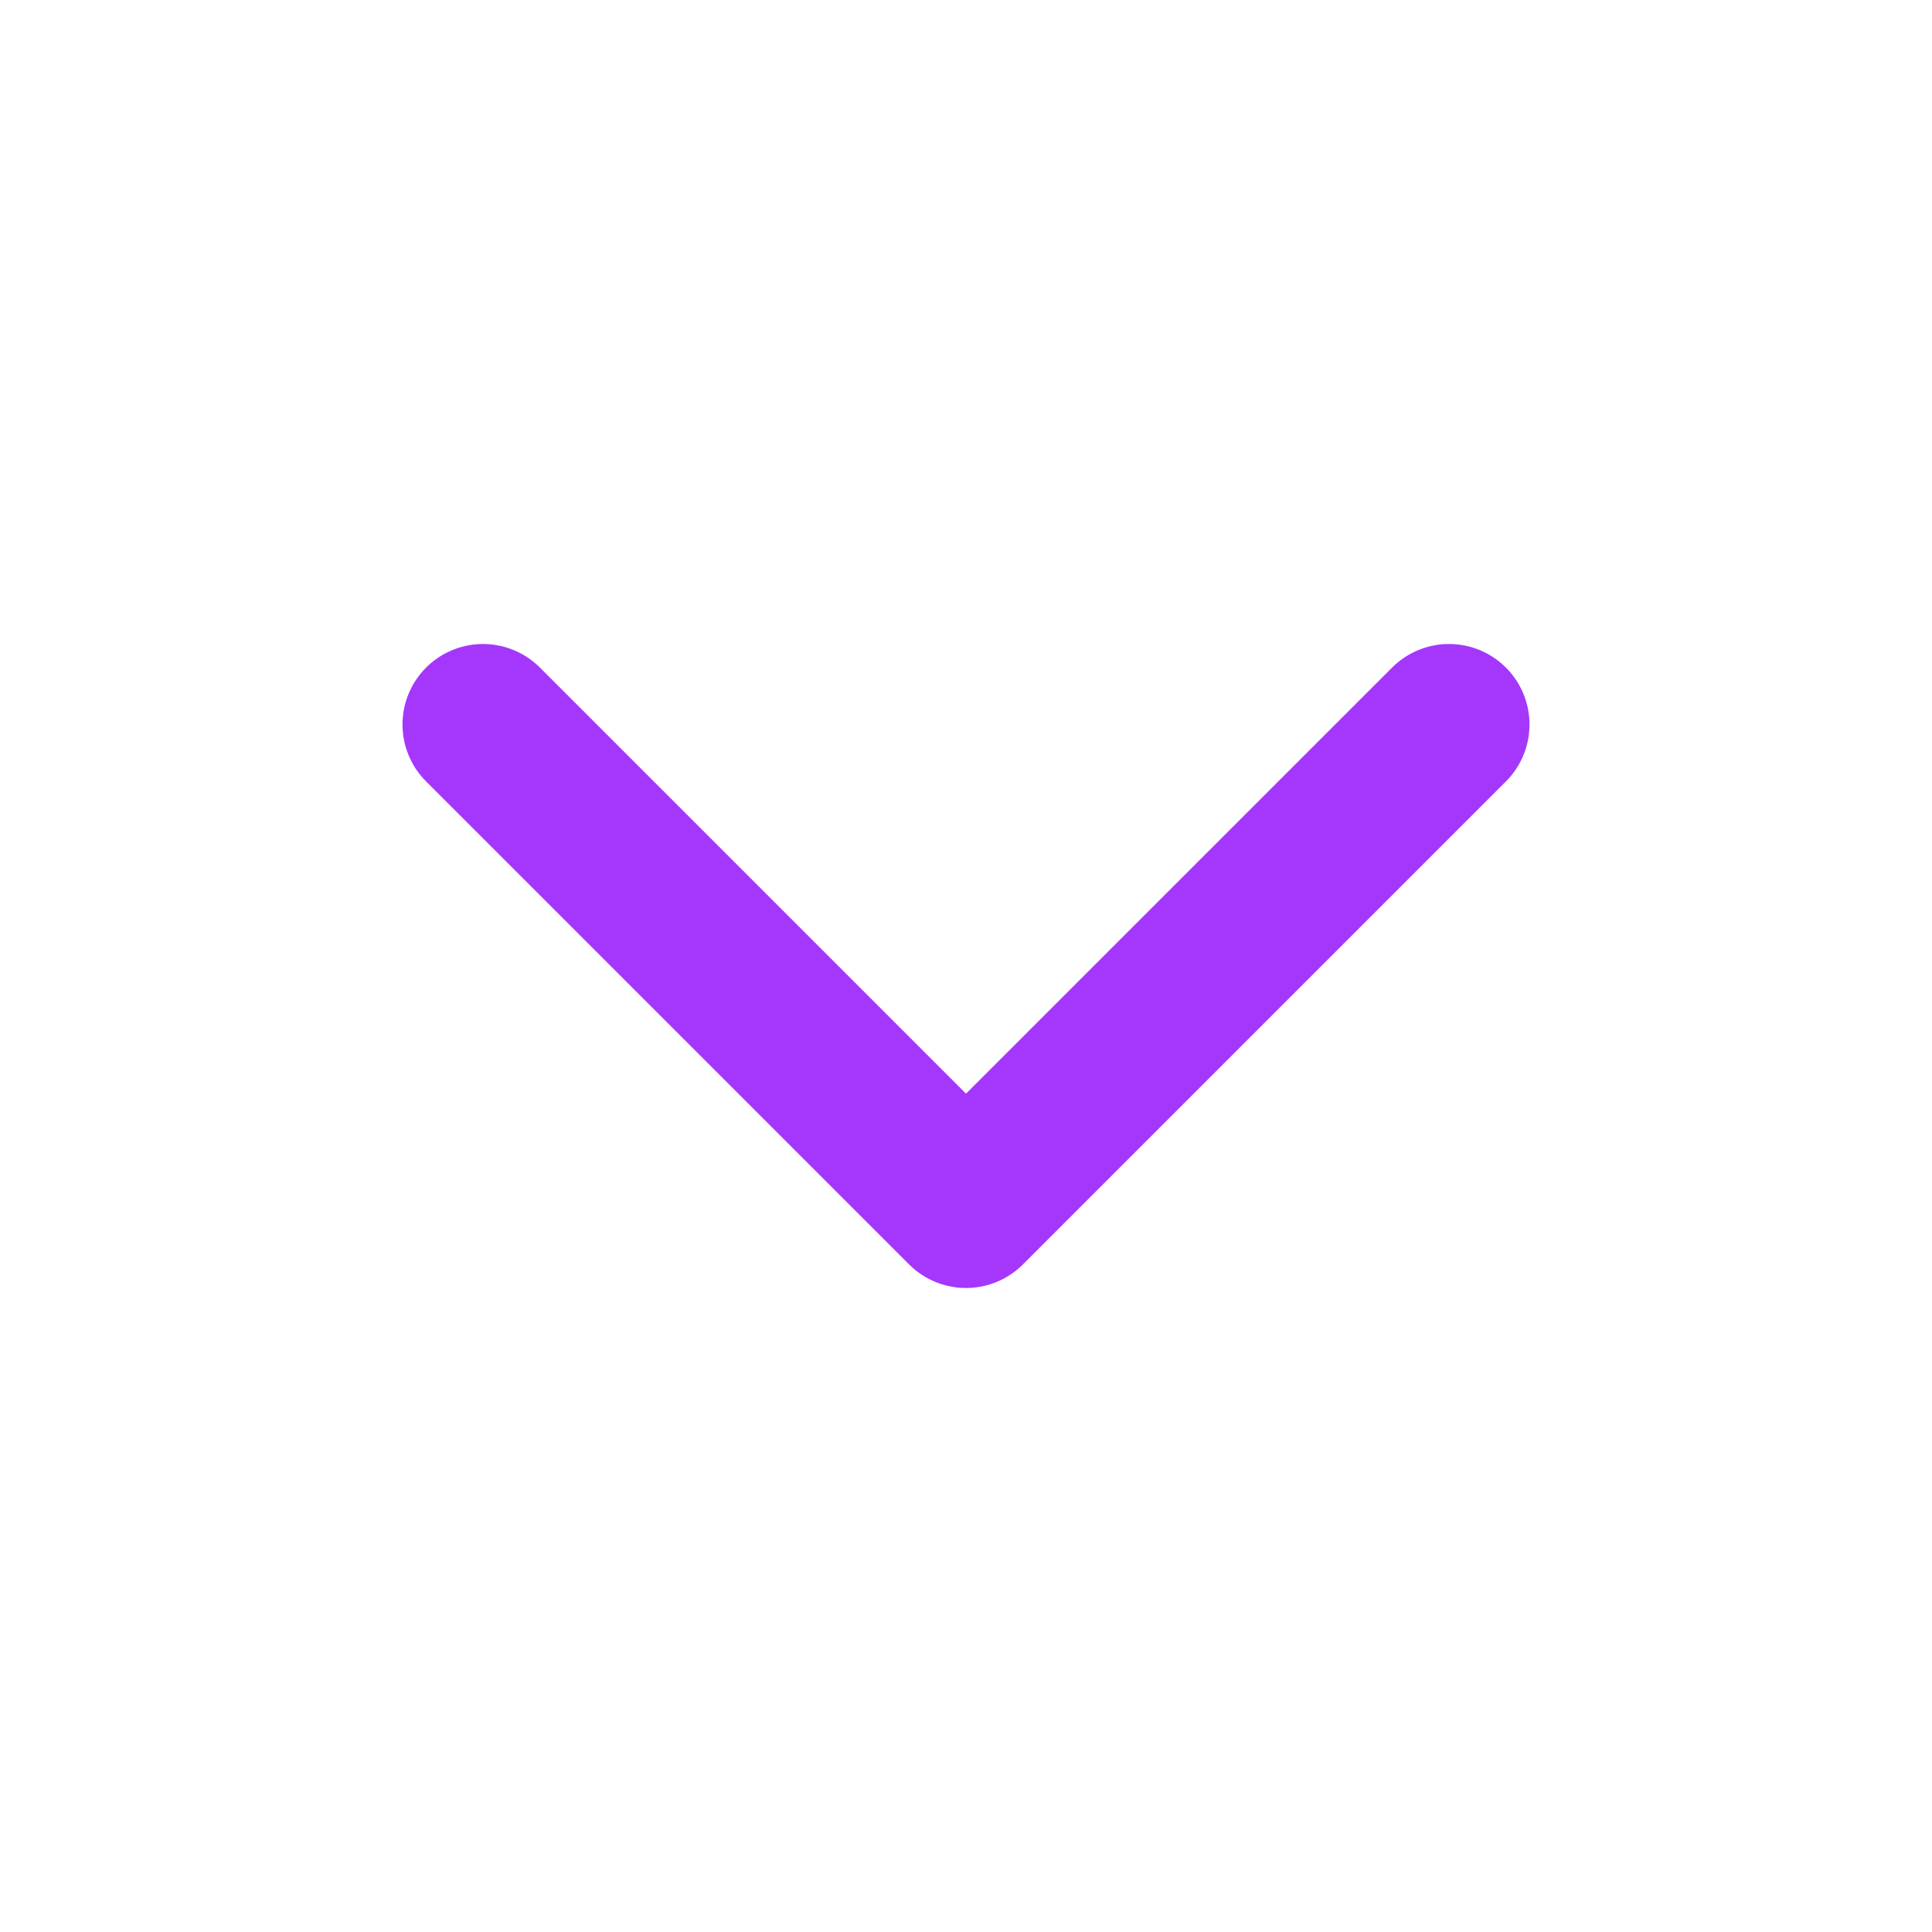
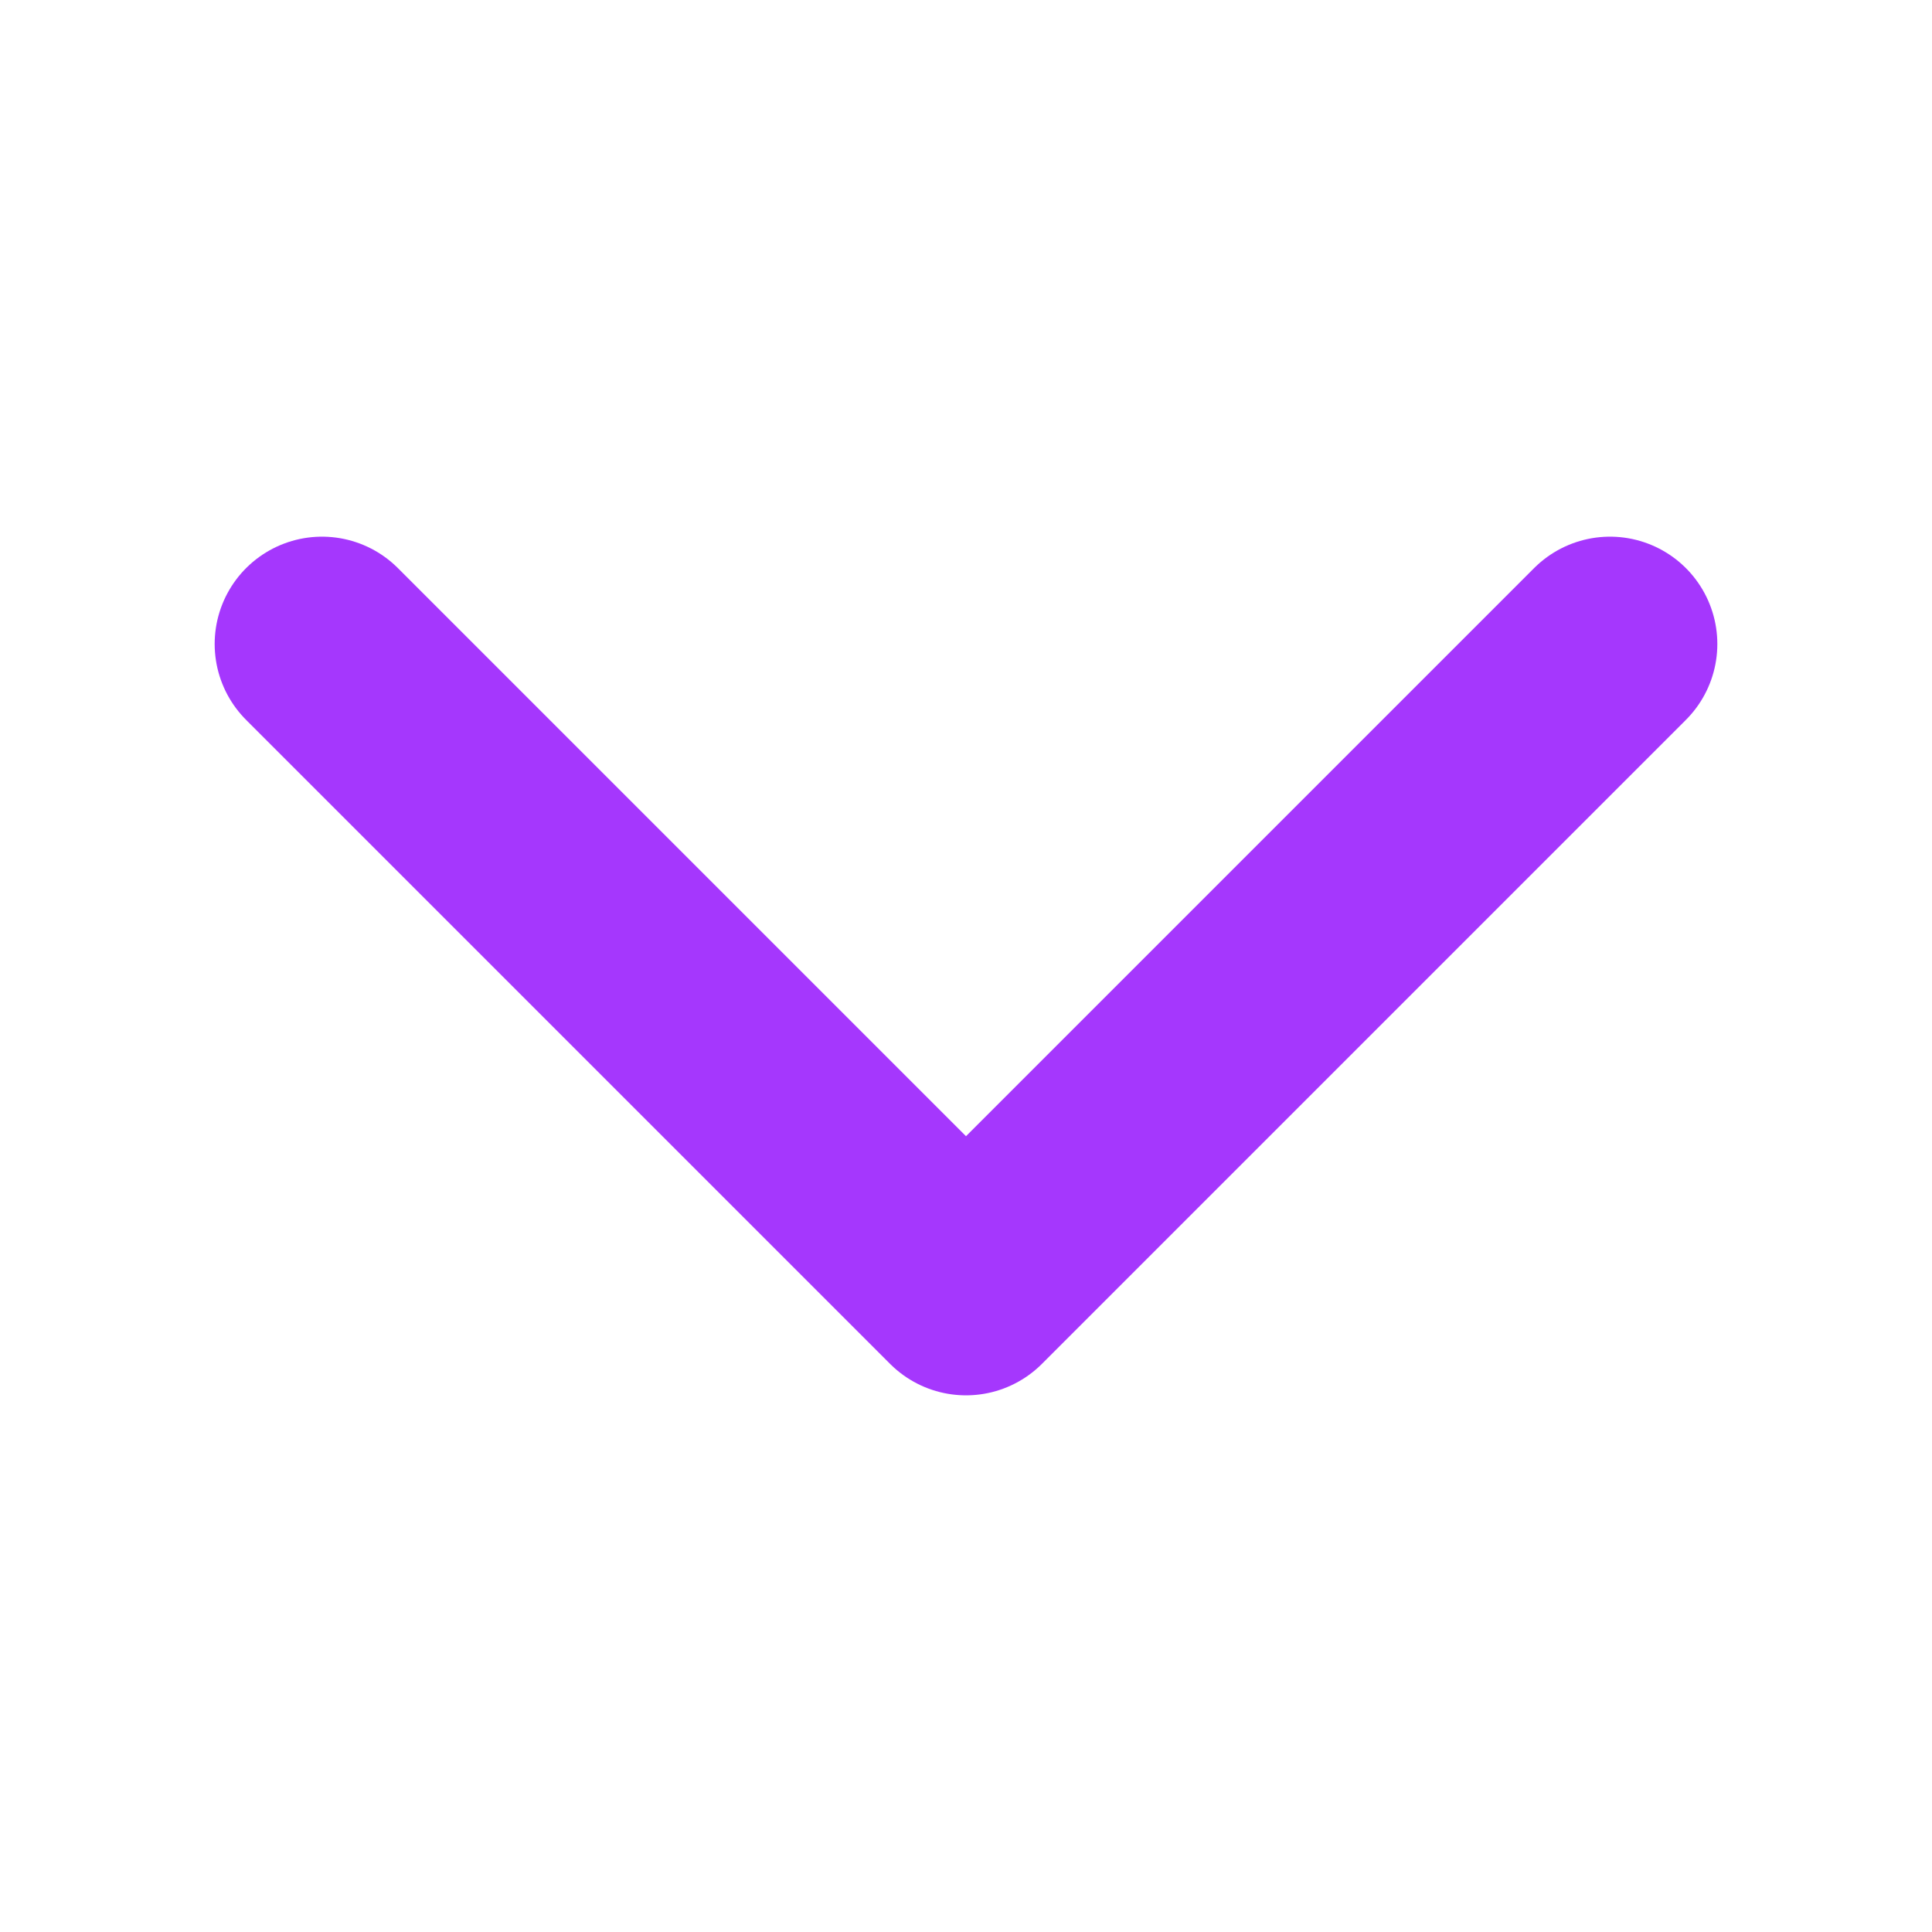
- <svg xmlns="http://www.w3.org/2000/svg" fill="none" height="24" stroke="#a537fd" stroke-linecap="round" stroke-linejoin="round" stroke-width="2" viewBox="0 0 24 24" width="24">
-   <path d="m6 9 6 6 6-6" />
+ <svg xmlns="http://www.w3.org/2000/svg" height="18" viewBox="0 0 18 18" width="18">
+   <g fill="none" fill-rule="evenodd">
+     <path d="m0 0h18v18h-18z" fill="none" />
+     <path d="m3 6 6 6 6-6" stroke="#a537fd" stroke-linecap="round" stroke-linejoin="round" stroke-width="2" />
+   </g>
</svg>
